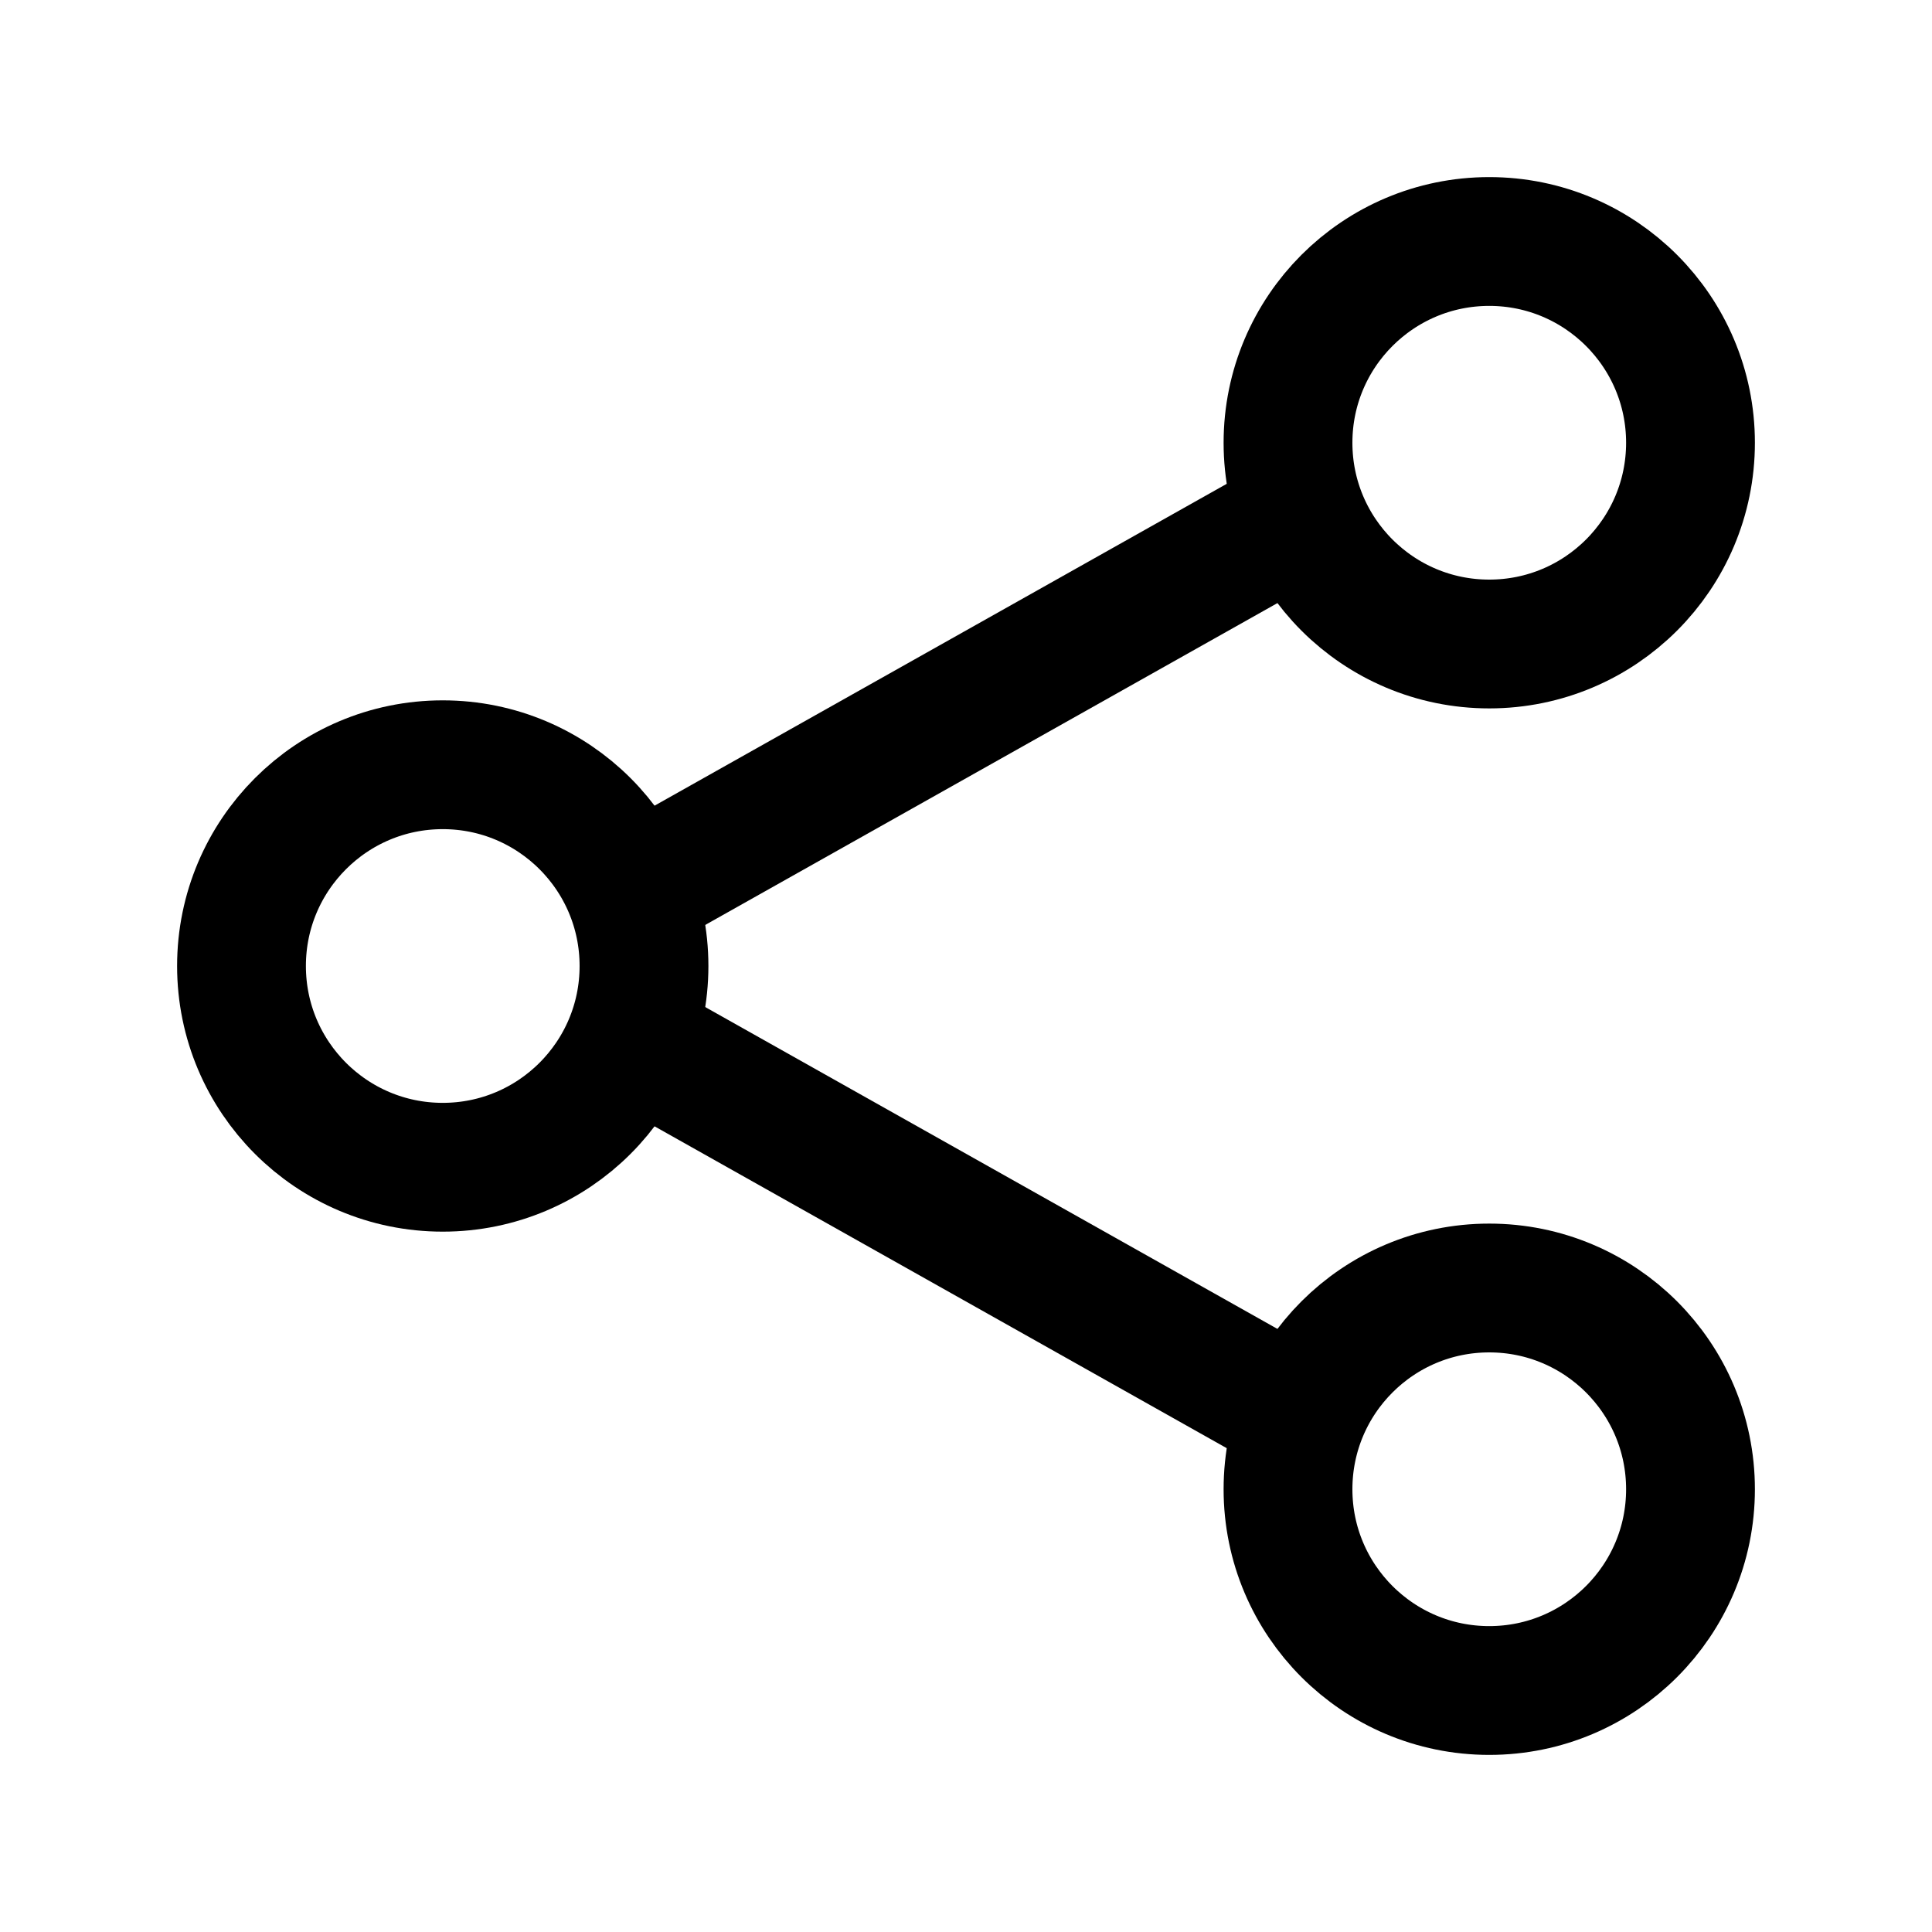
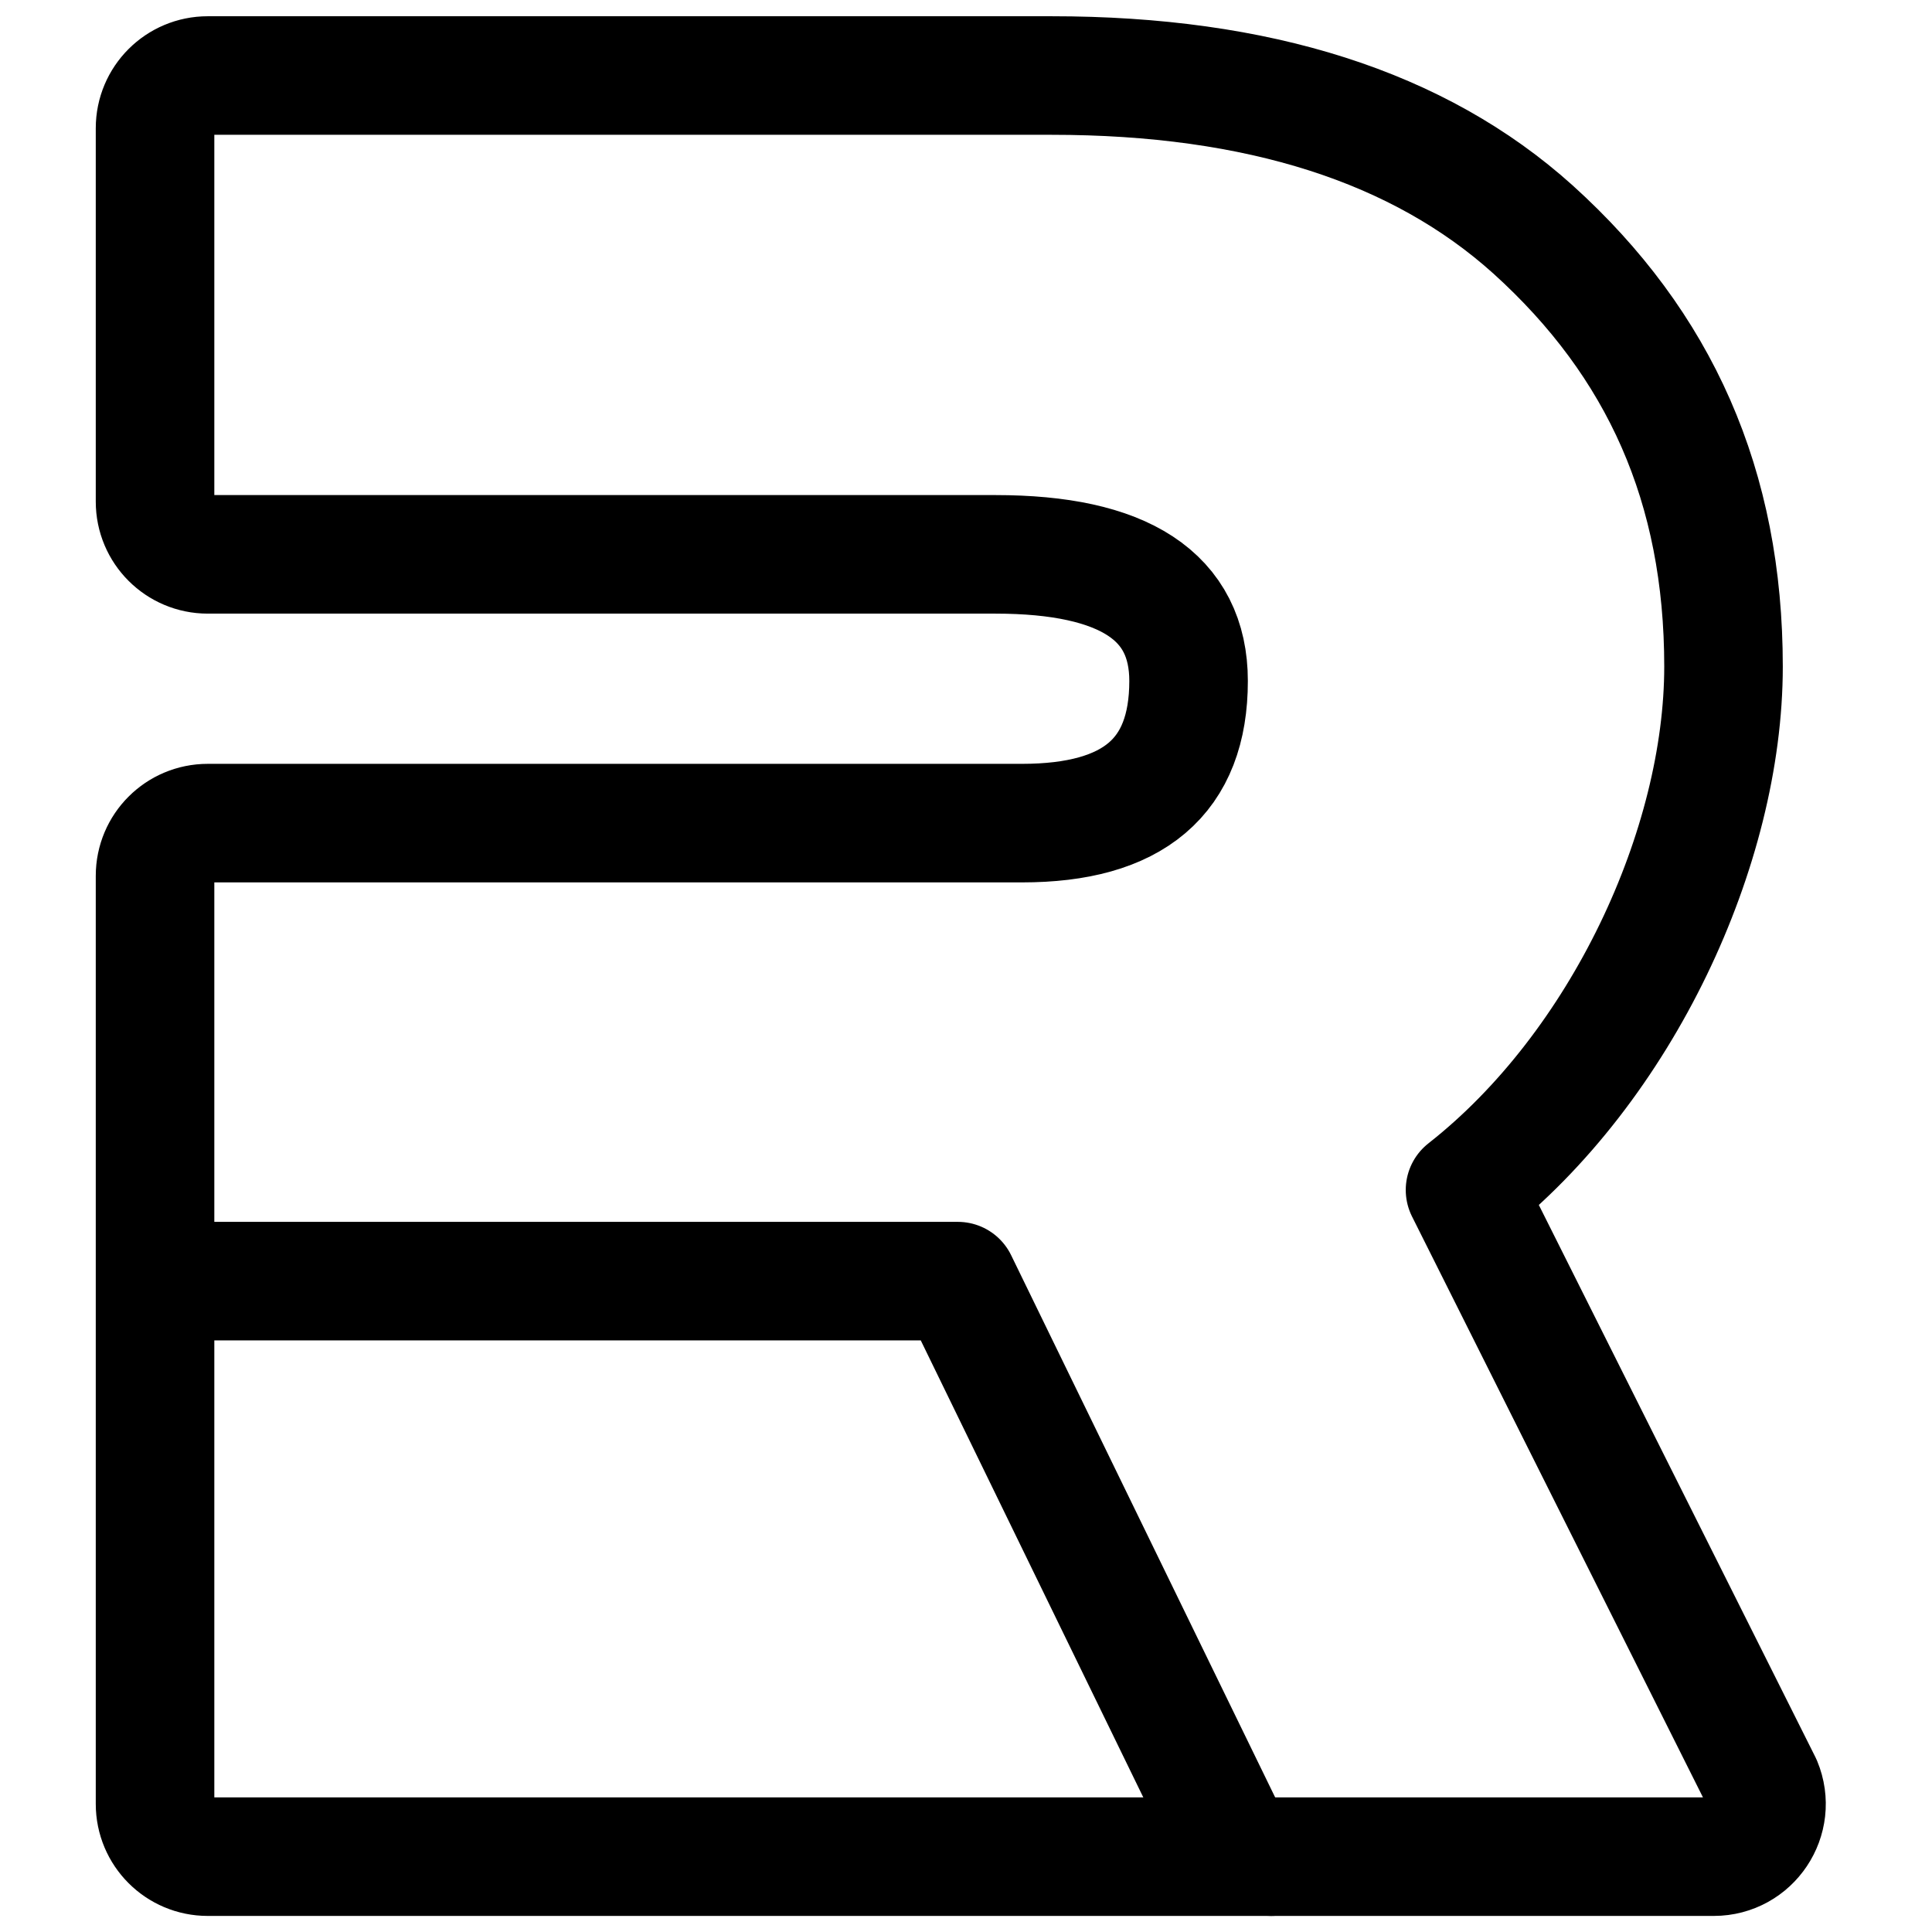
- <svg xmlns="http://www.w3.org/2000/svg" viewBox="0 0 24 24" width="24" height="24" fill="none" stroke="currentColor" stroke-width="1.6" stroke-linecap="round" stroke-linejoin="round">
-   <circle cx="5.5" cy="12" r="2.5" />
-   <circle cx="18.5" cy="5.5" r="2.5" />
-   <circle cx="18.5" cy="18.5" r="2.5" />
-   <path d="M8 11 16 6.5M8 13l8 4.5" />
+ <svg xmlns="http://www.w3.org/2000/svg" viewBox="-3.2 18.3 440 440" fill="none" stroke="currentColor" stroke-width="27" stroke-linecap="round" stroke-linejoin="round">
+   <path d="M44.11,35.5H236.28C283.42,35.49 319.97,47.19 345.93,70.56C374.86,96.71 389.32,129.1 389.32,170.11C389.32,211.12 366.3,261.18 330.45,289.31L398.18,424.53C401.47,432.44 395.66,441.14 387.1,441.14H44.11C37.48,441.14 32.11,435.77 32.11,429.14V217.76C32.11,211.13 37.48,205.76 44.11,205.76H229.55C254.91,205.76 267.49,195.18 267.49,173.38C267.49,154.16 252.83,144.55 223.51,144.55H44.11C37.48,144.55 32.11,139.18 32.11,132.55V47.5C32.11,40.87 37.48,35.5 44.11,35.5Z" />
+   <path d="M44.11,310.07H214.94L275.31,434.04C277.24,438.36 281.53,441.14 286.26,441.14" />
</svg>
